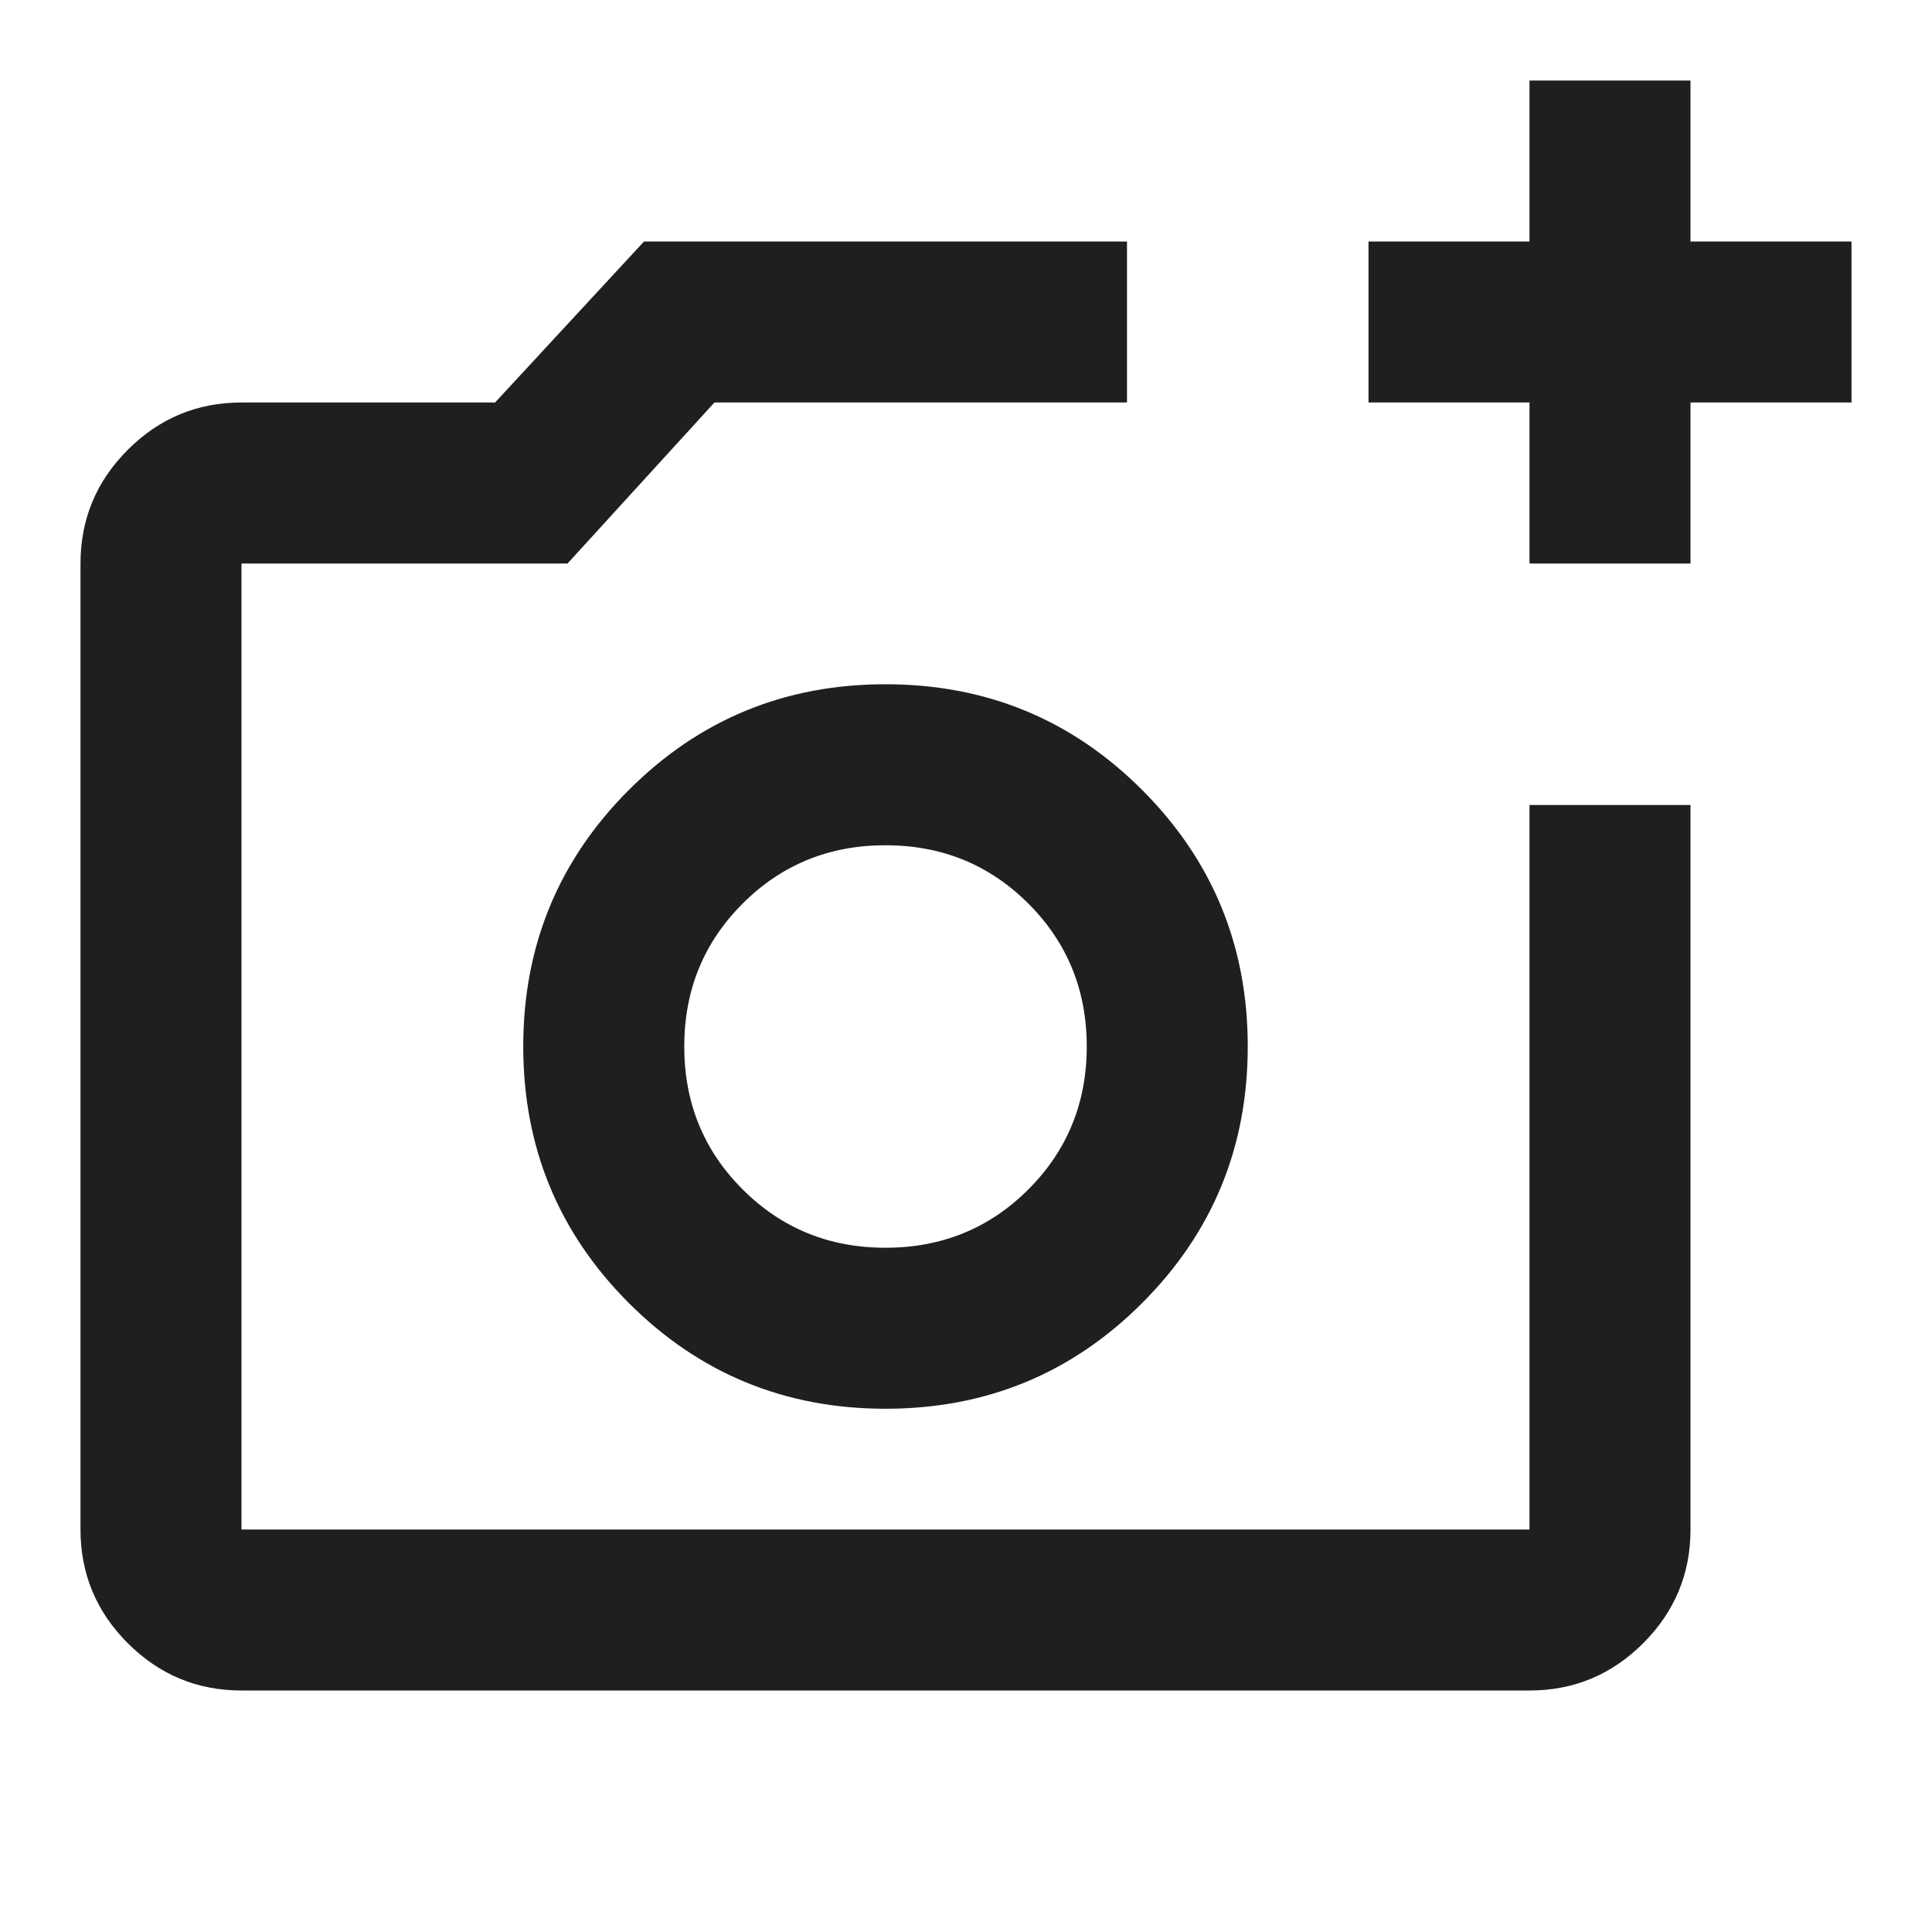
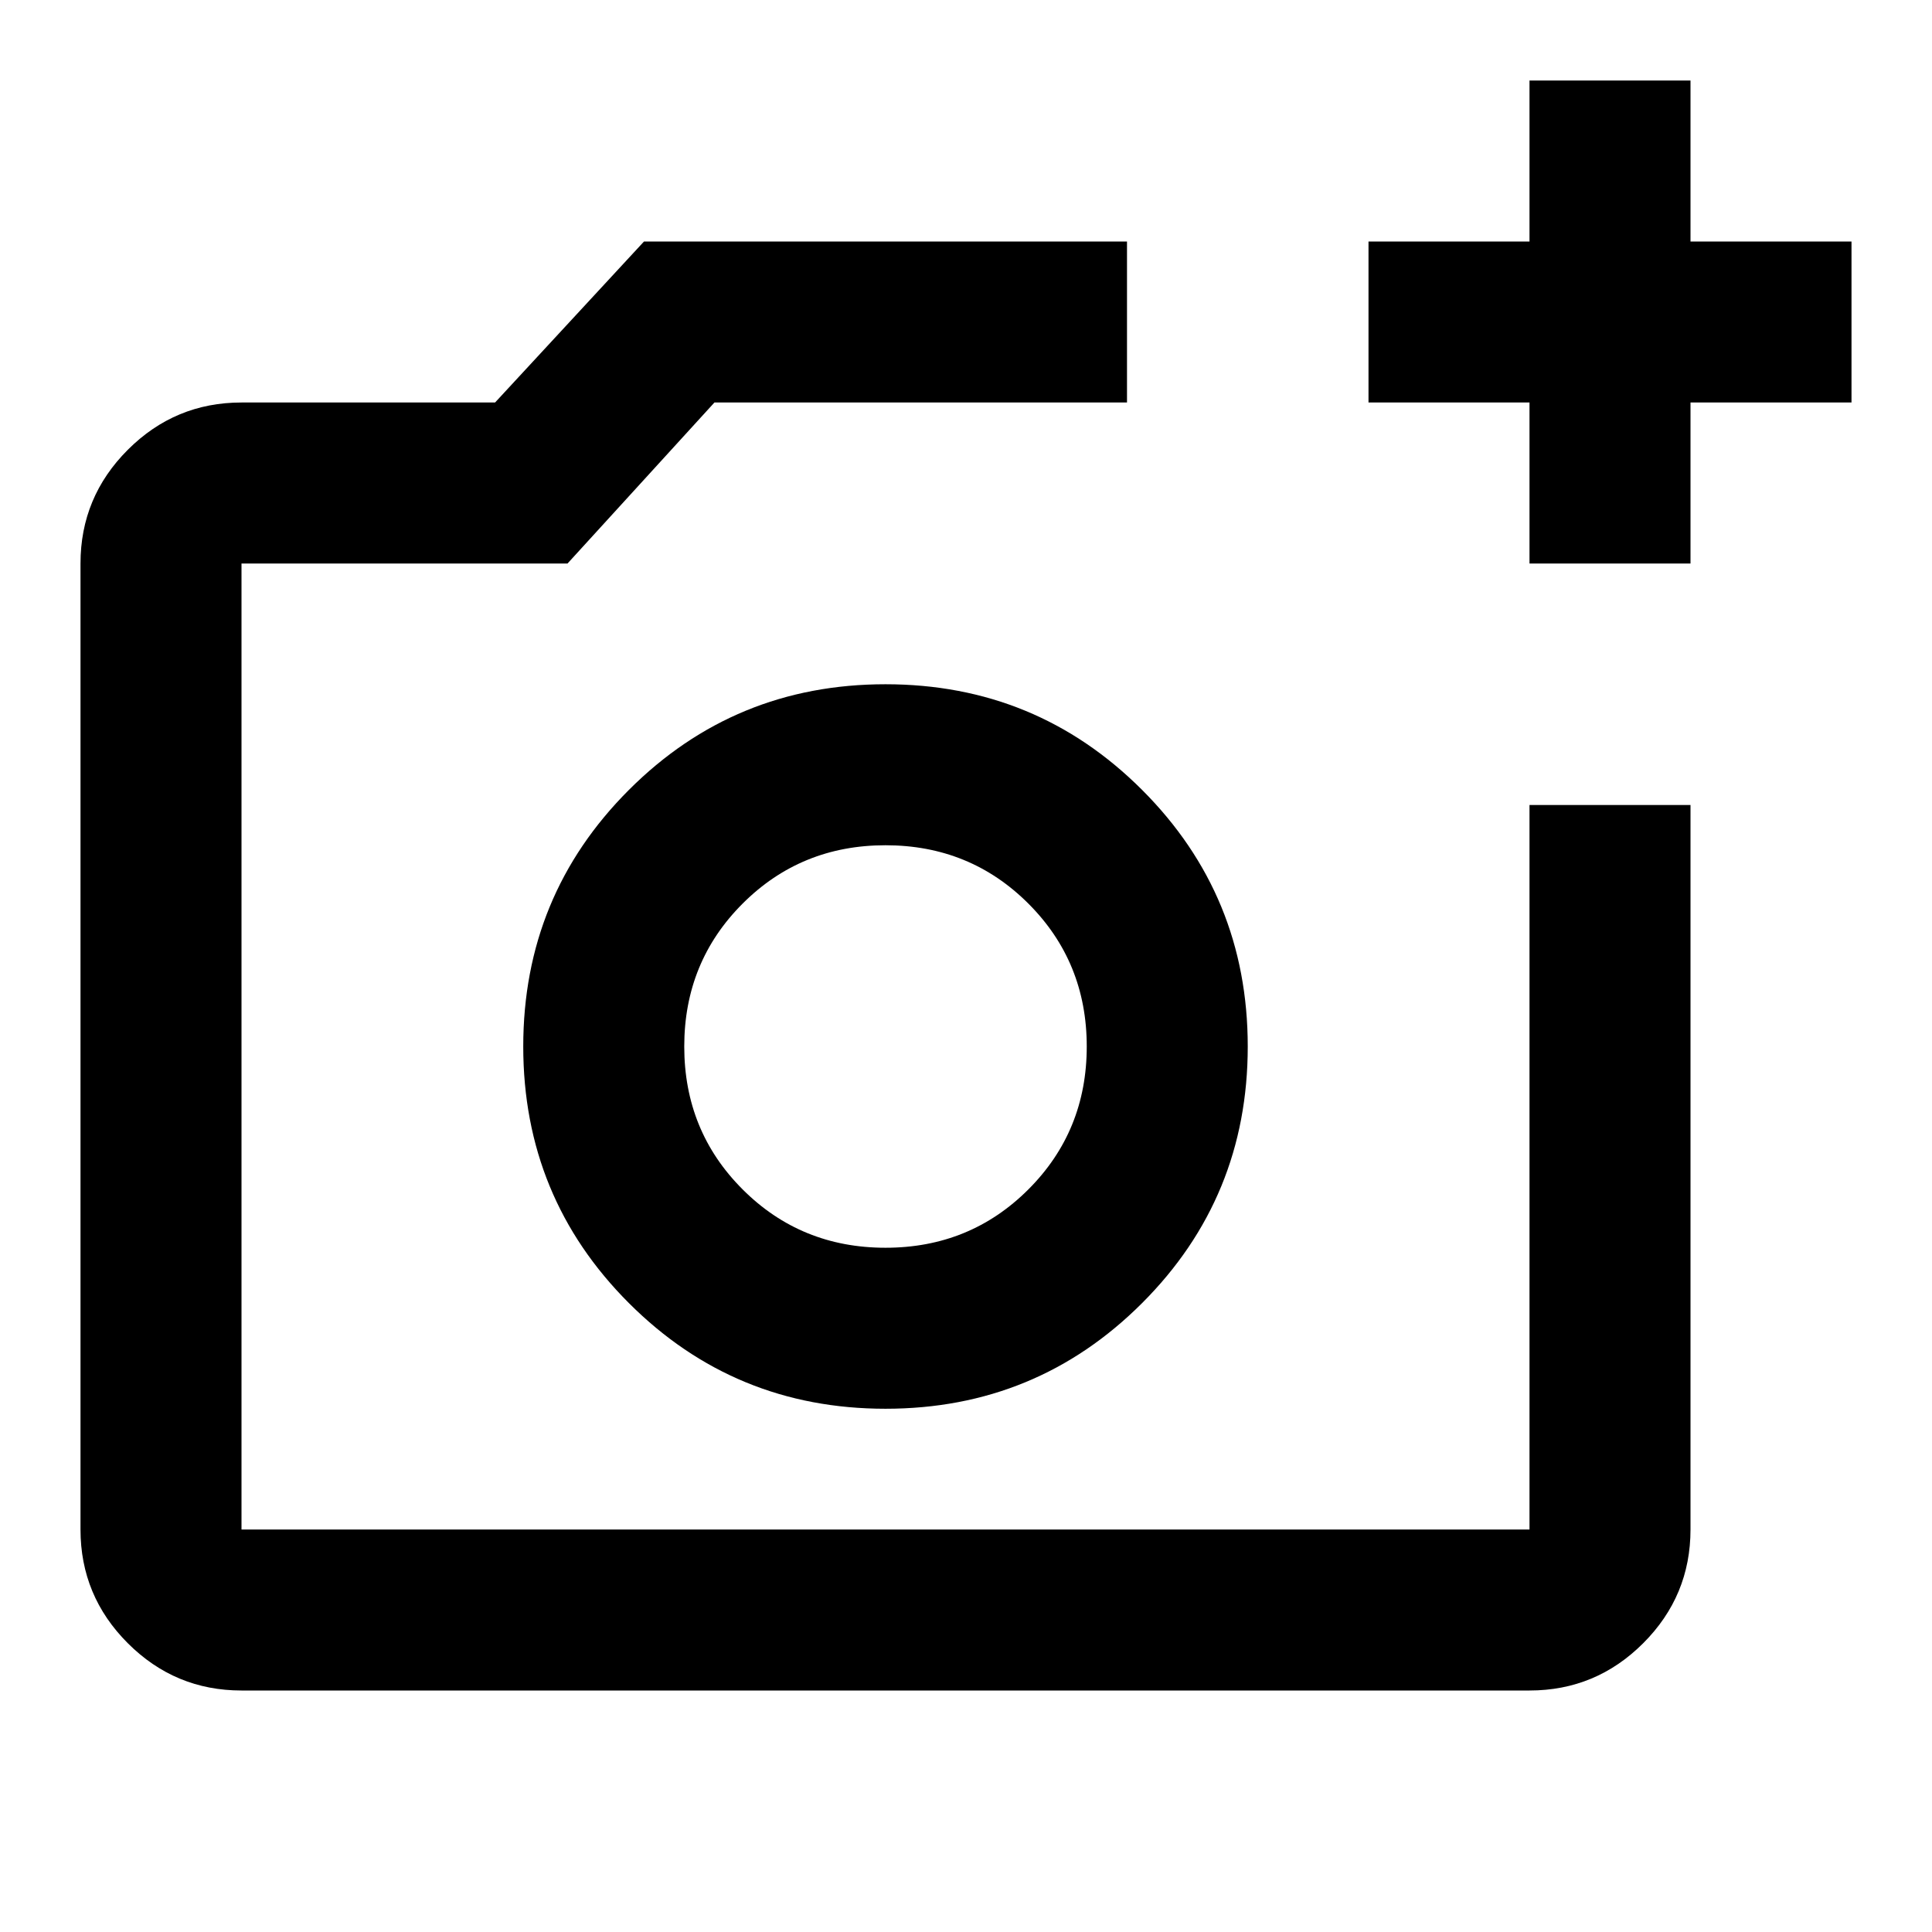
- <svg xmlns="http://www.w3.org/2000/svg" height="24px" viewBox="0 -960 960 960" width="24px" fill="#1f1f1f">
+ <svg xmlns="http://www.w3.org/2000/svg" height="24px" viewBox="0 -960 960 960" width="24px" fill="currentColor">
  <path d="M440-440ZM120-120q-33 0-56.5-23.5T40-200v-480q0-33 23.5-56.5T120-760h126l74-80h240v80H355l-73 80H120v480h640v-360h80v360q0 33-23.5 56.5T760-120H120Zm640-560v-80h-80v-80h80v-80h80v80h80v80h-80v80h-80ZM440-260q75 0 127.5-52.5T620-440q0-75-52.5-127.5T440-620q-75 0-127.5 52.5T260-440q0 75 52.5 127.5T440-260Zm0-80q-42 0-71-29t-29-71q0-42 29-71t71-29q42 0 71 29t29 71q0 42-29 71t-71 29Z" />
</svg>
